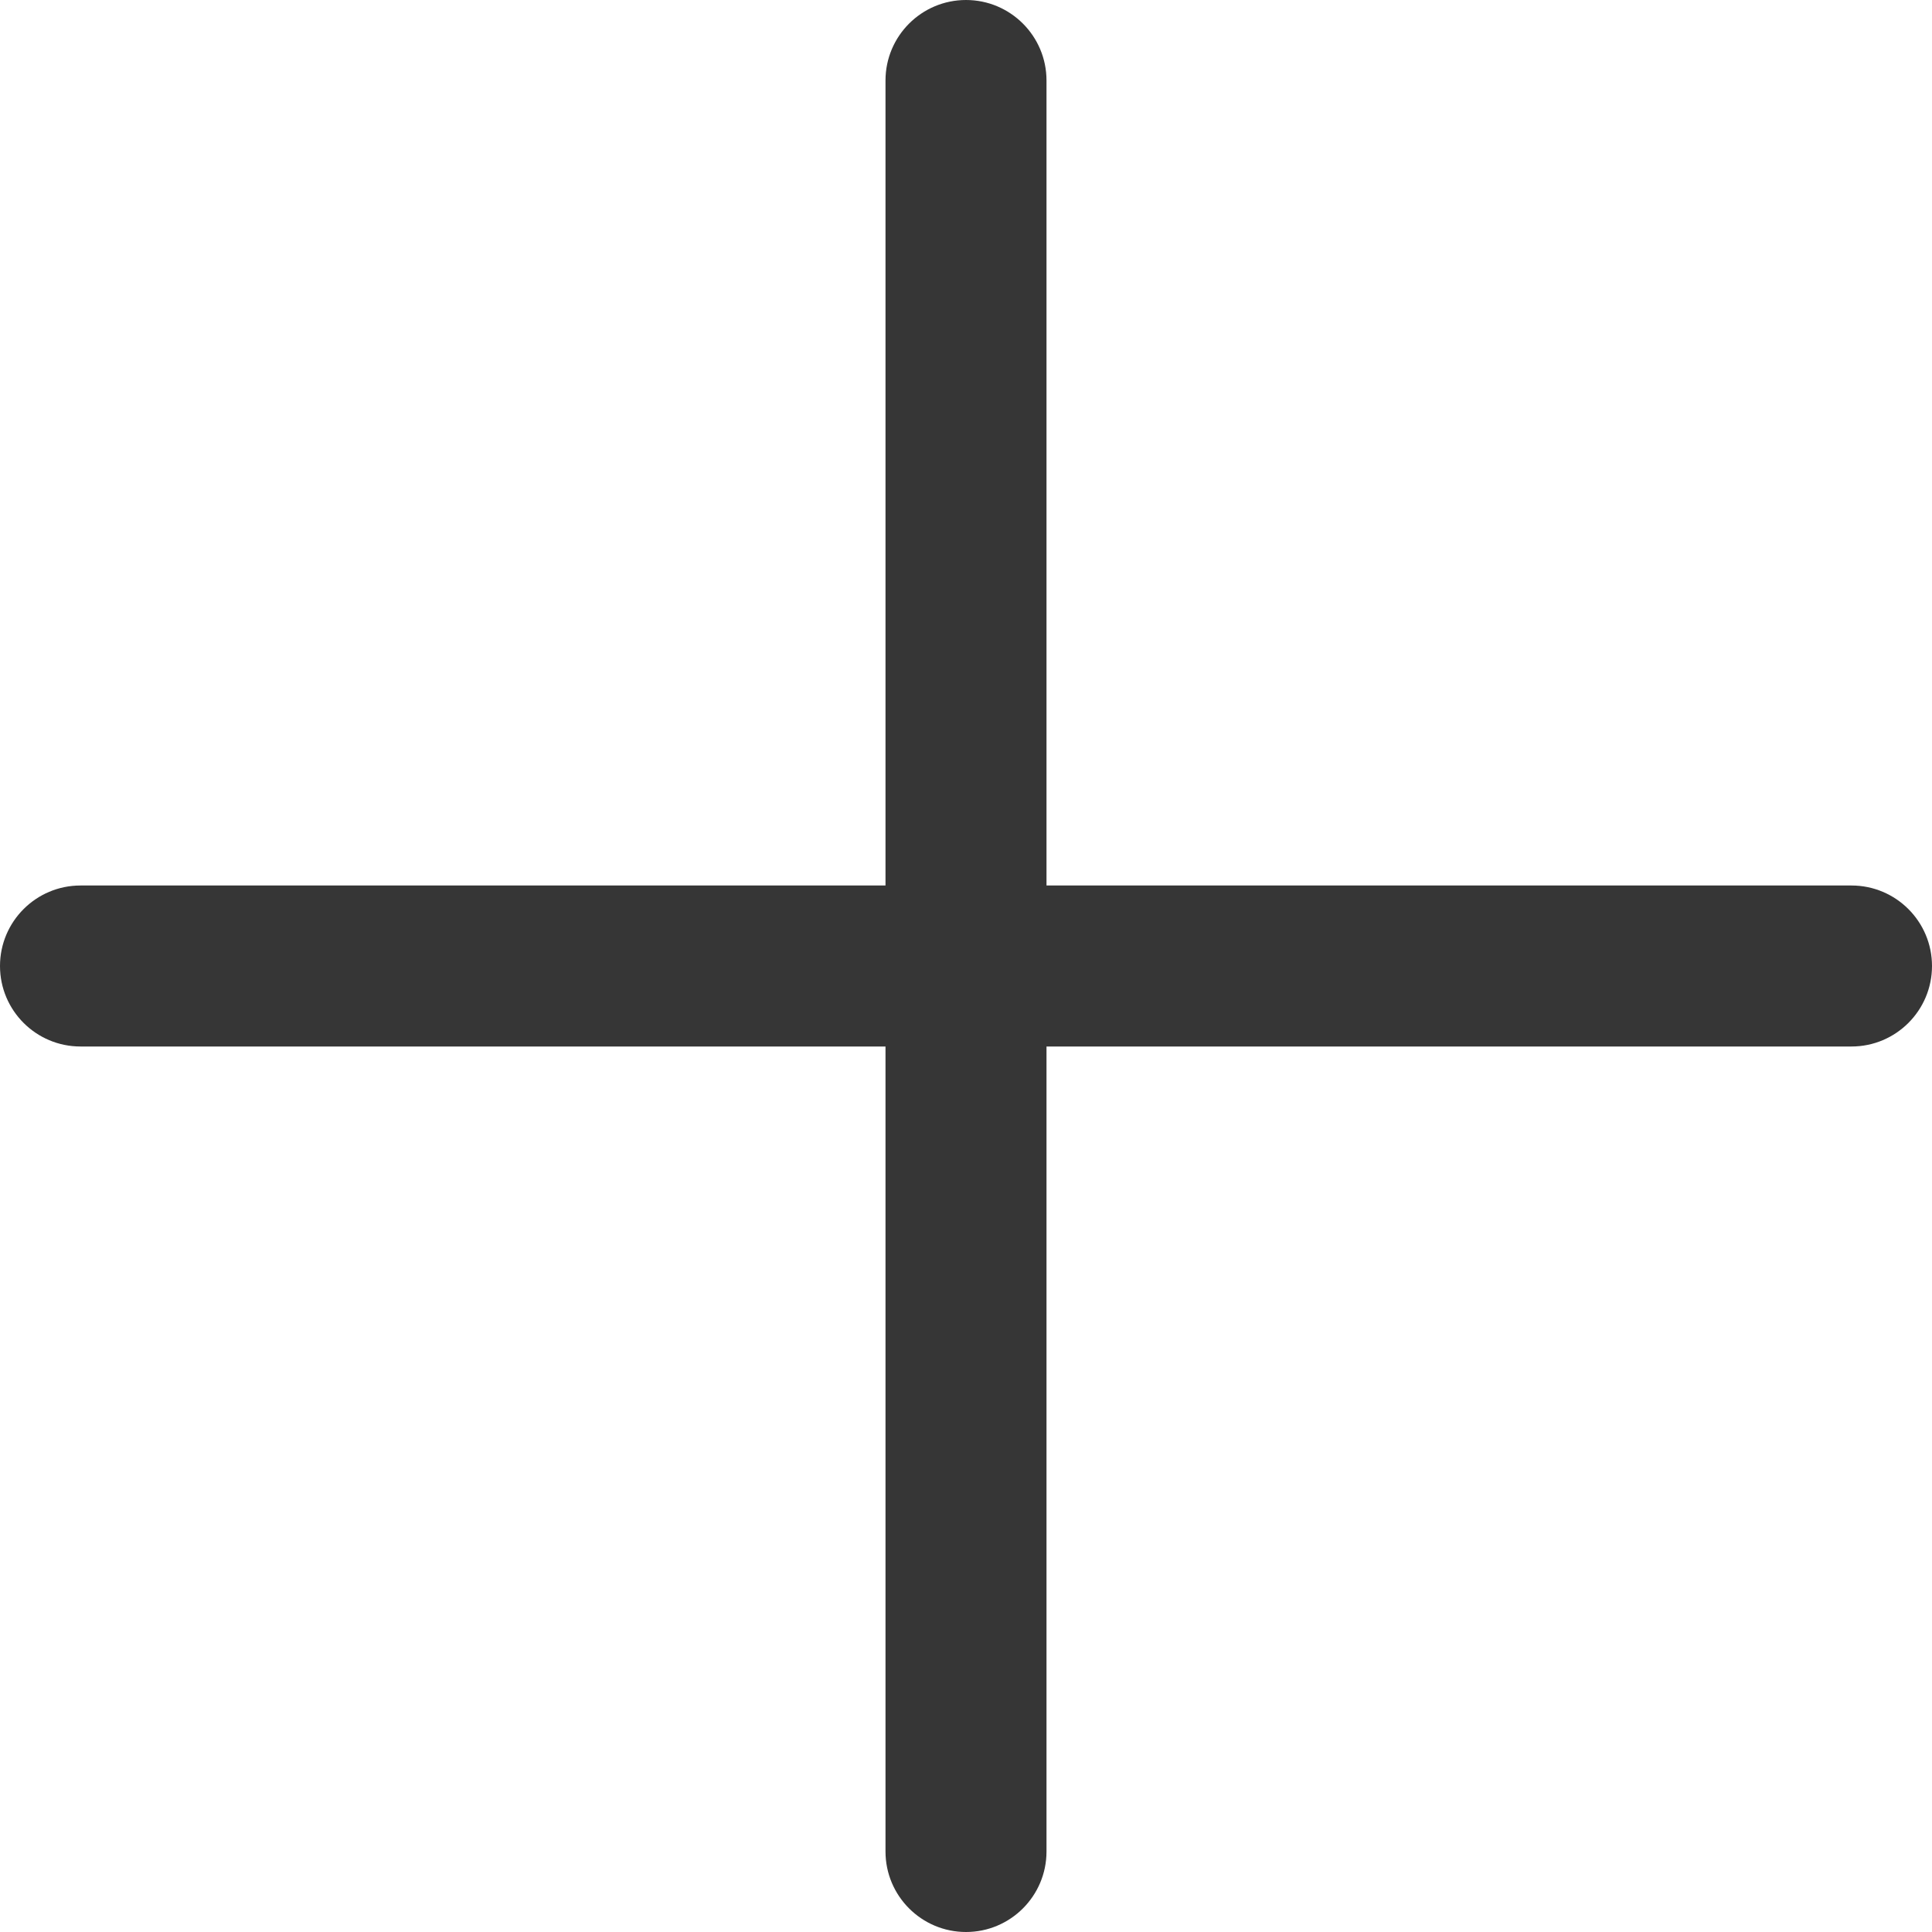
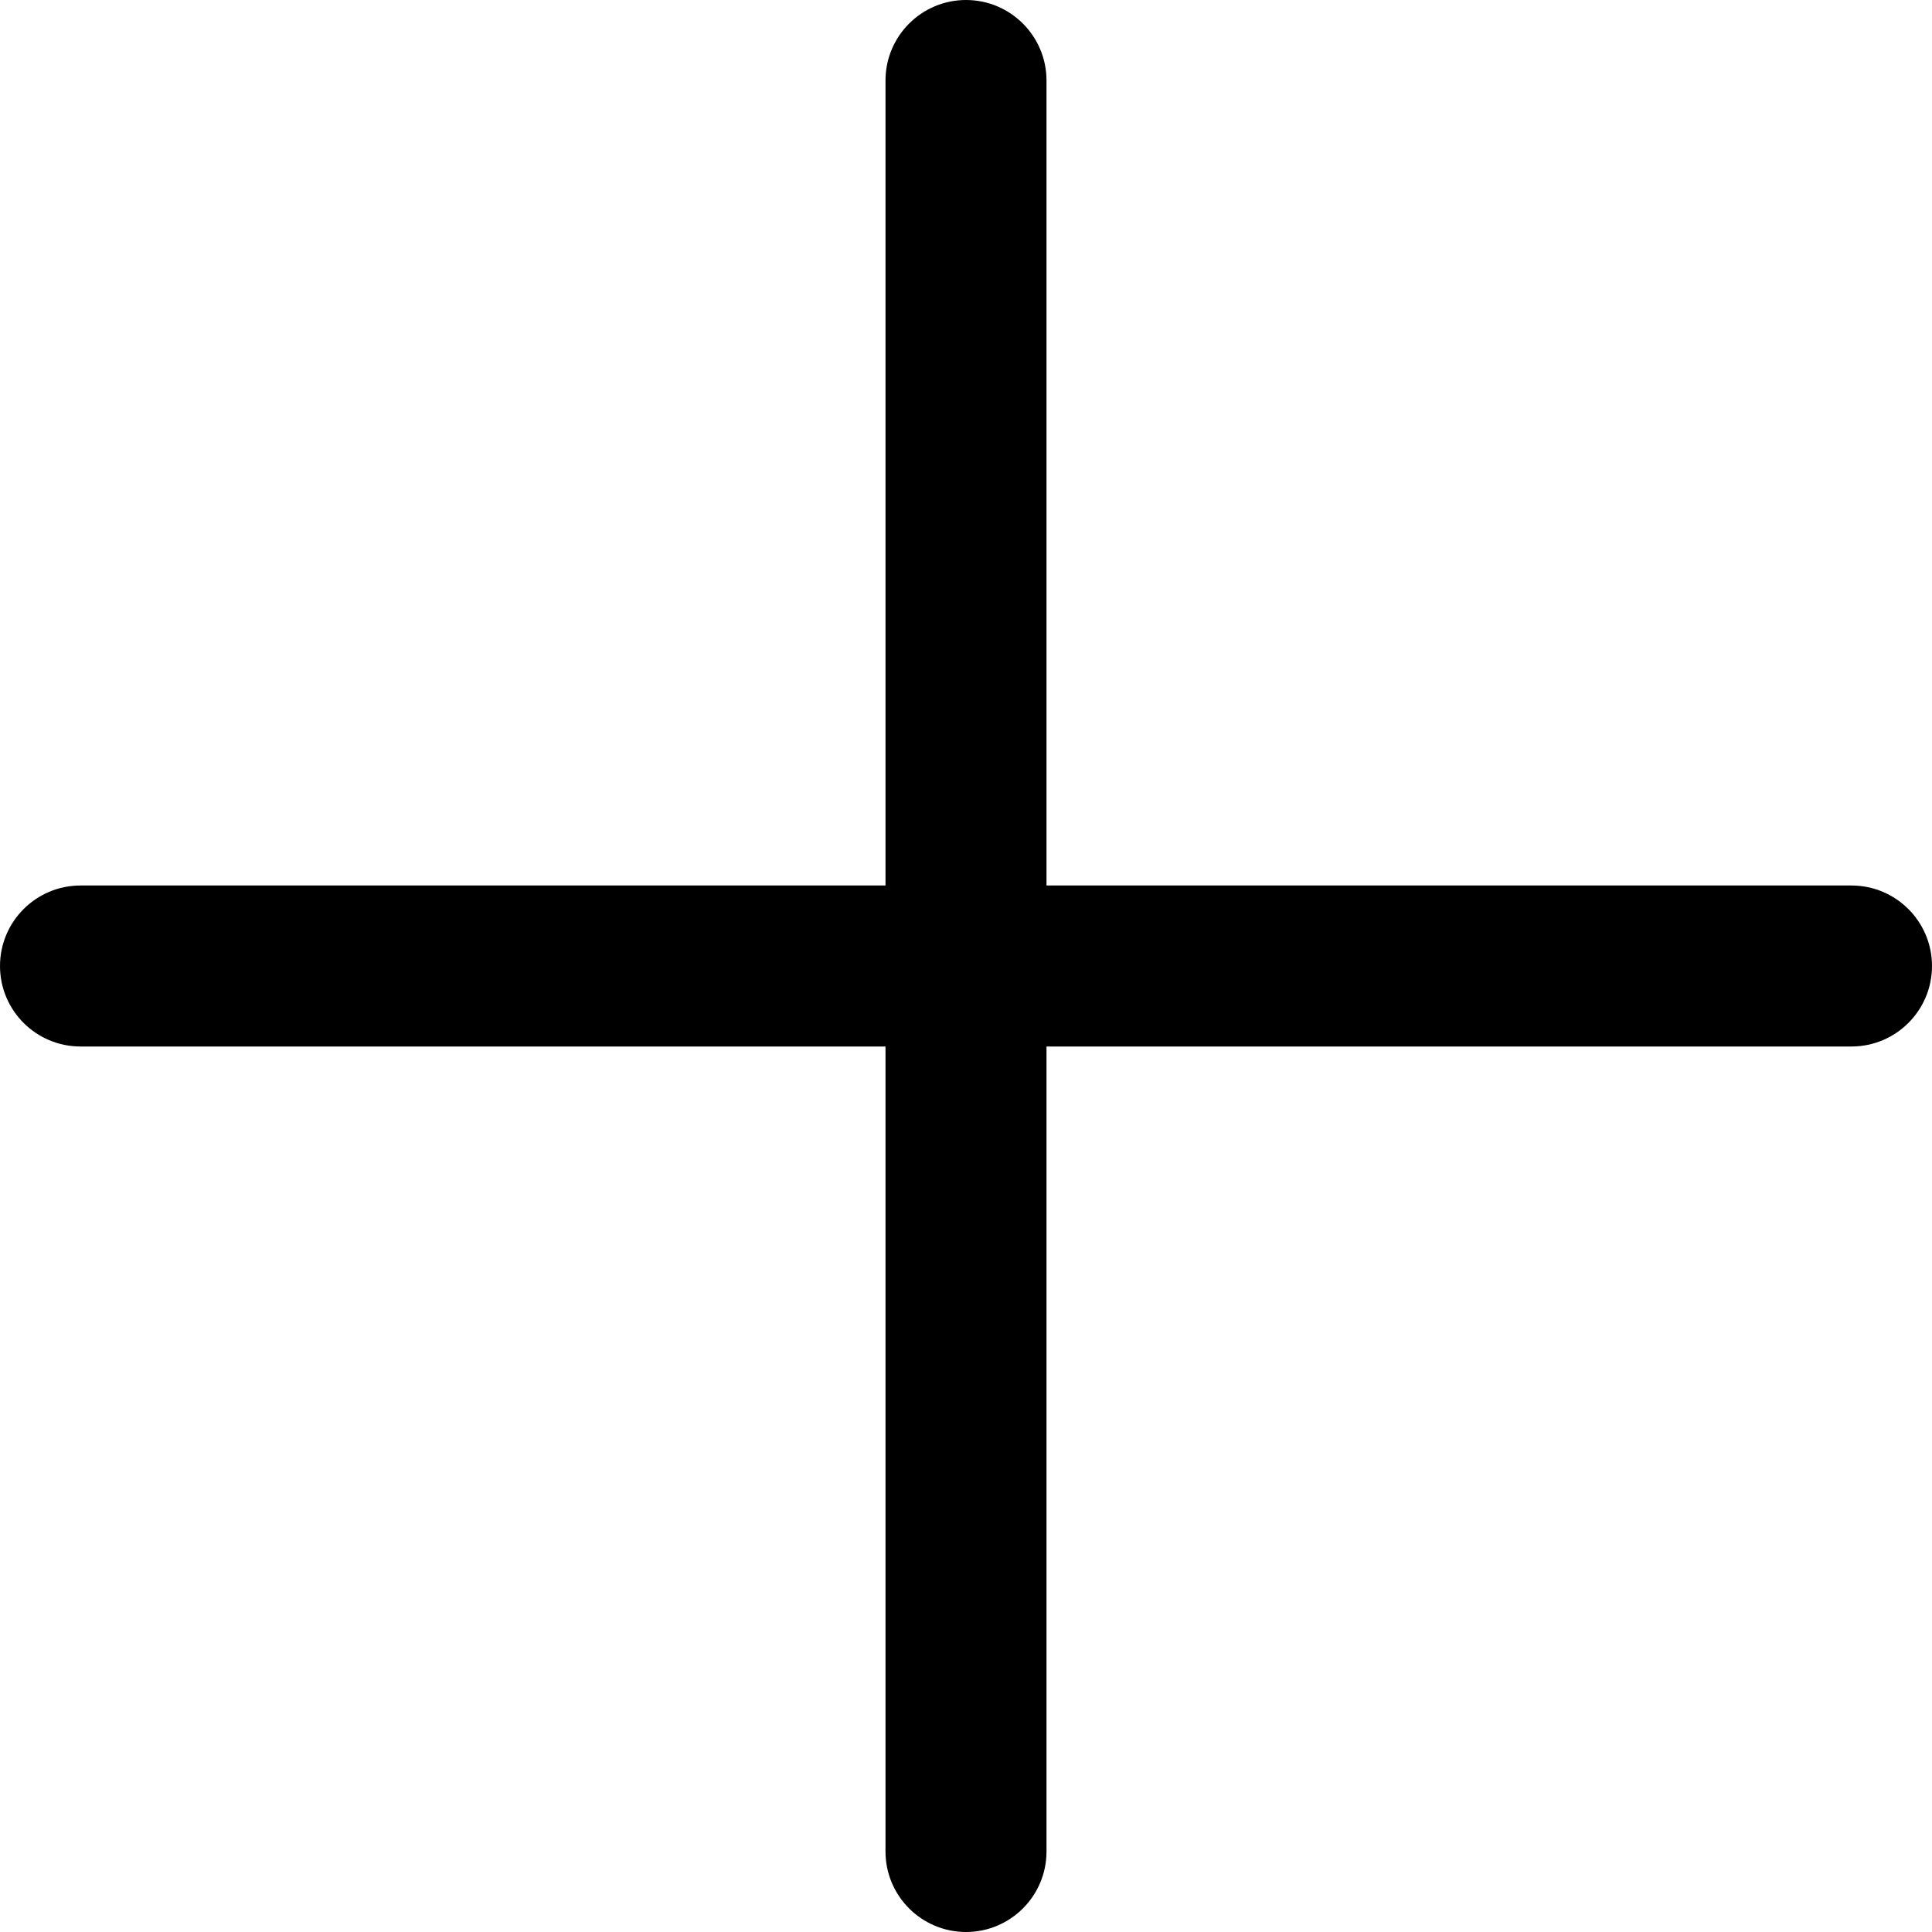
- <svg xmlns="http://www.w3.org/2000/svg" width="12" height="12" viewBox="0 0 12 12" fill="none">
-   <path fill-rule="evenodd" clip-rule="evenodd" d="M6 0C5.724 0 5.5 0.224 5.5 0.5V5.5H0.5C0.224 5.5 0 5.724 0 6C0 6.276 0.224 6.5 0.5 6.5H5.5V11.5C5.5 11.776 5.724 12 6 12C6.276 12 6.5 11.776 6.5 11.5V6.5H11.5C11.776 6.5 12 6.276 12 6C12 5.724 11.776 5.5 11.5 5.5H6.5V0.5C6.5 0.224 6.276 0 6 0Z" fill="#363636" />
+ <svg xmlns="http://www.w3.org/2000/svg" width="12" height="12" viewBox="0 0 12 12">
+   <path fill-rule="evenodd" clip-rule="evenodd" d="M6 0C5.724 0 5.5 0.224 5.5 0.5V5.5H0.5C0.224 5.5 0 5.724 0 6C0 6.276 0.224 6.5 0.5 6.5H5.5V11.5C5.5 11.776 5.724 12 6 12C6.276 12 6.5 11.776 6.5 11.5V6.5H11.5C11.776 6.5 12 6.276 12 6C12 5.724 11.776 5.5 11.5 5.5H6.5V0.5C6.5 0.224 6.276 0 6 0Z" />
</svg>
